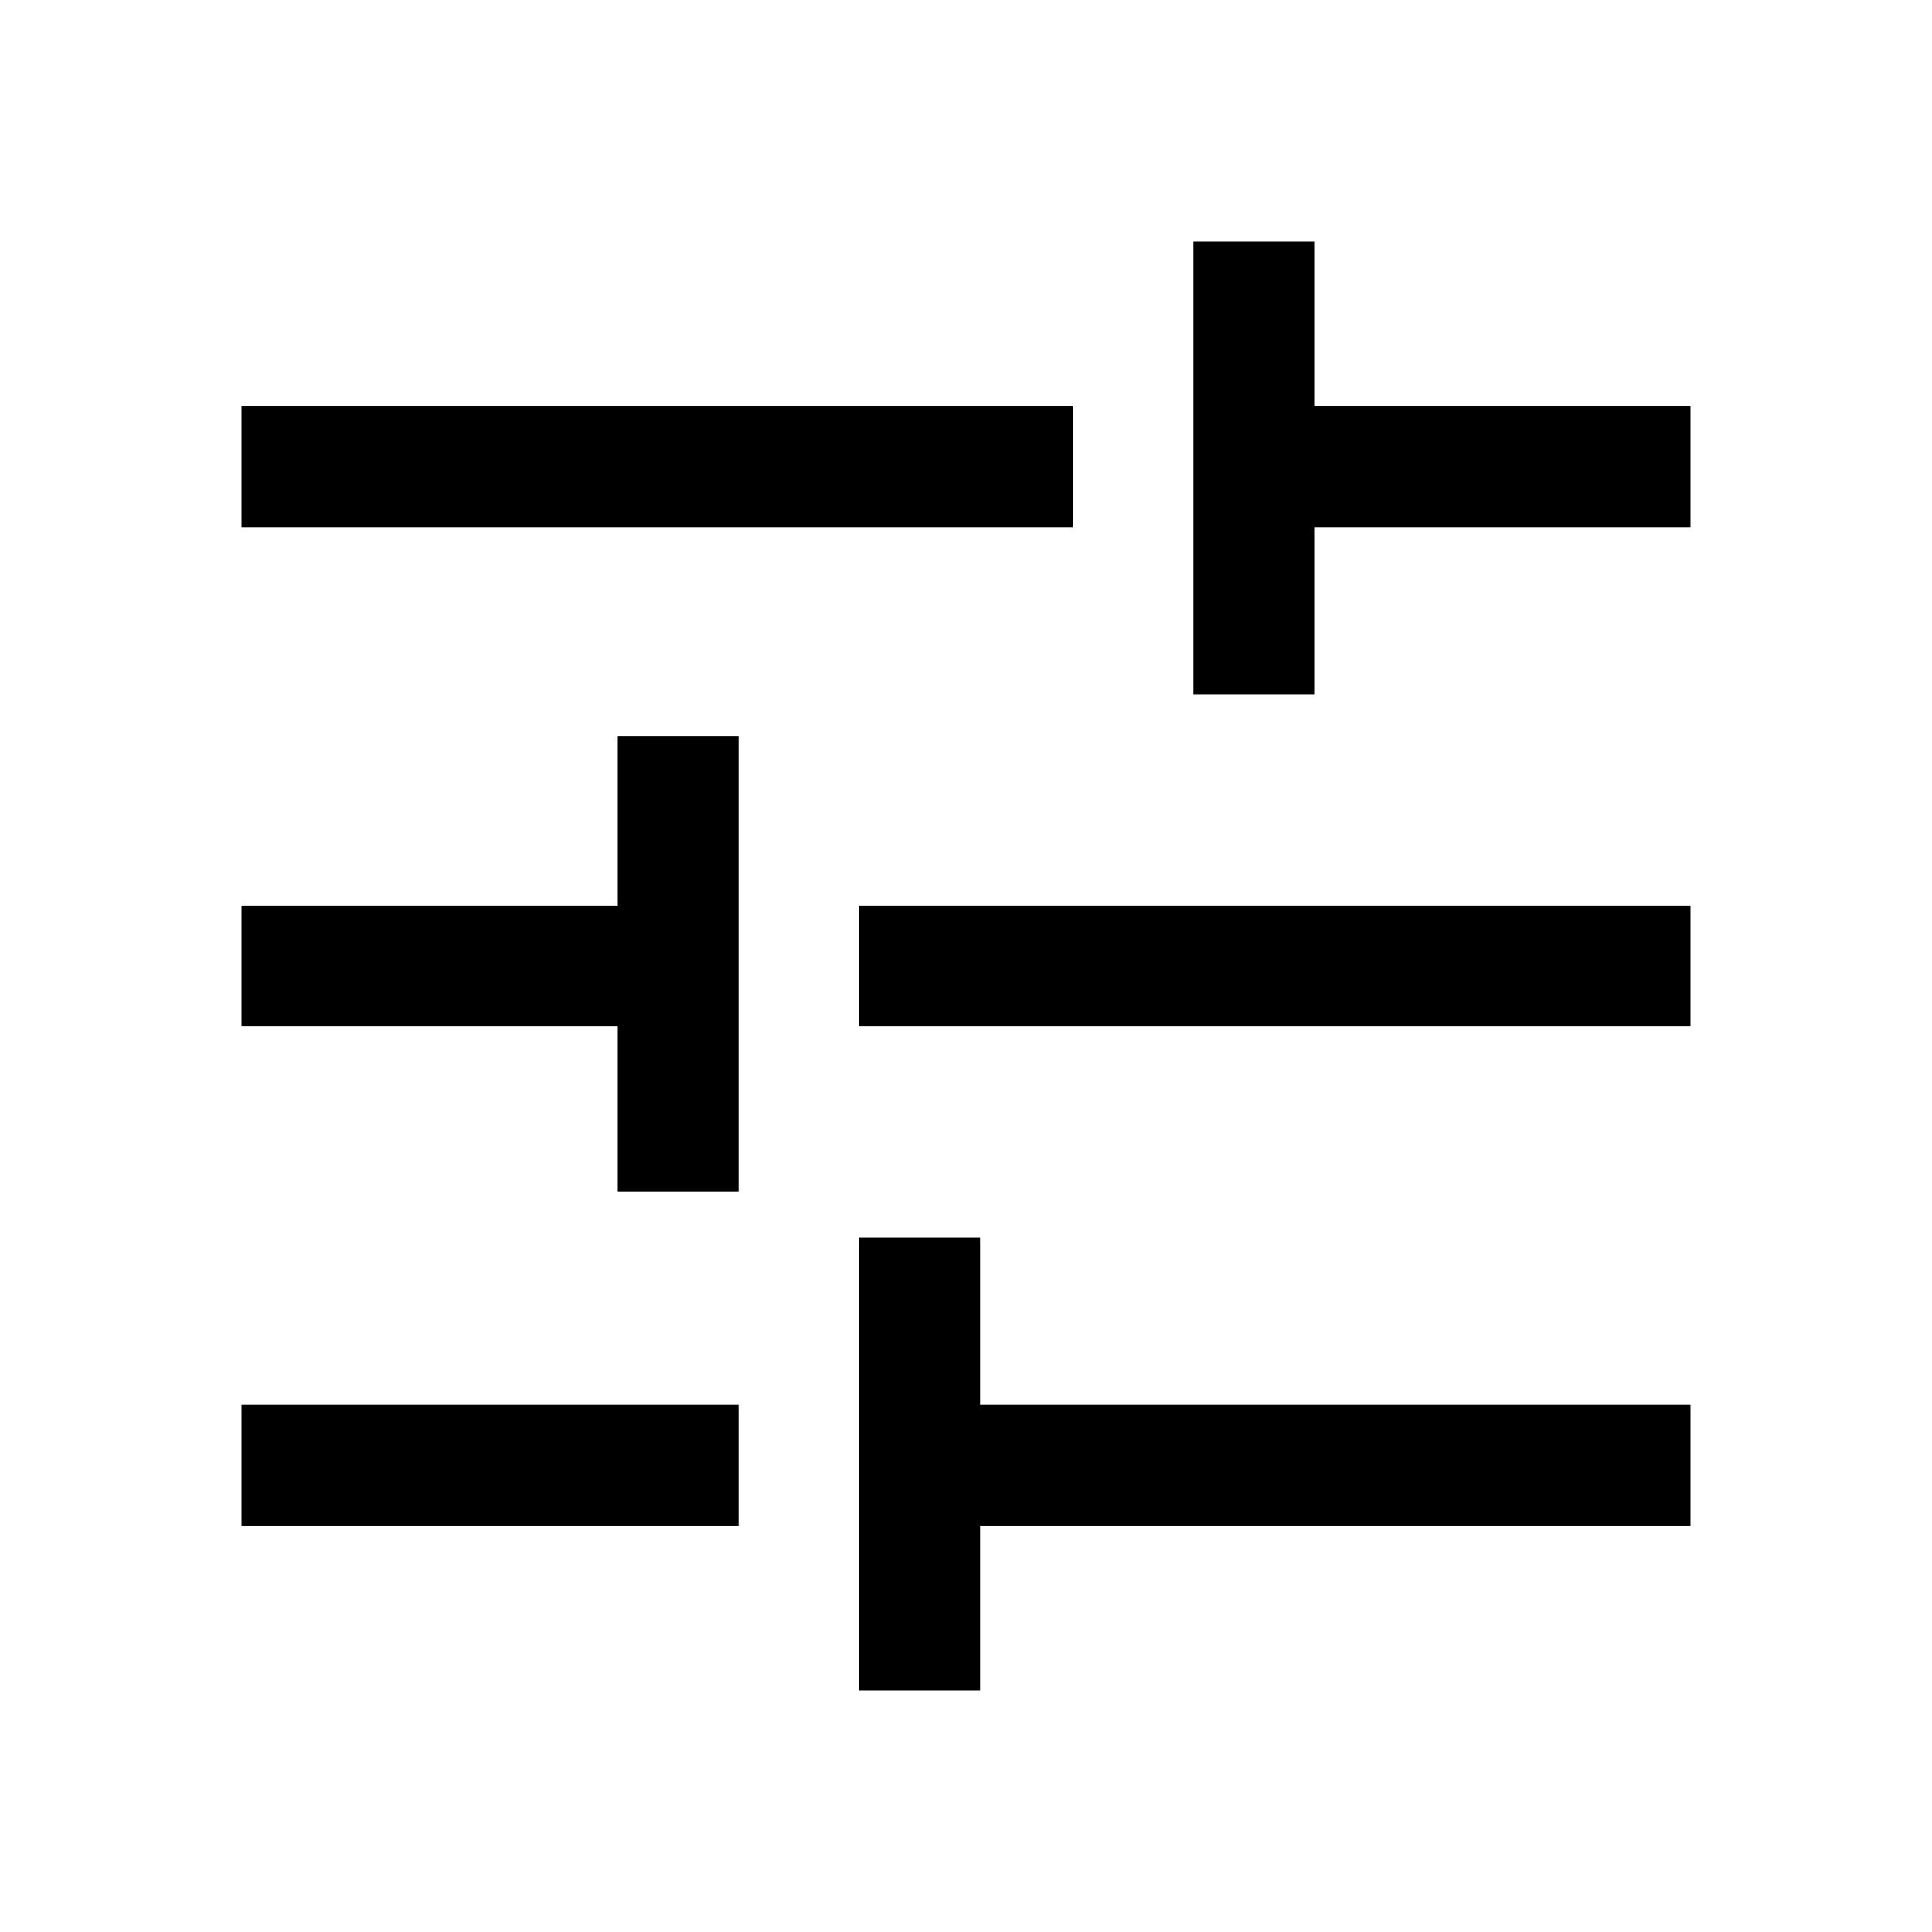
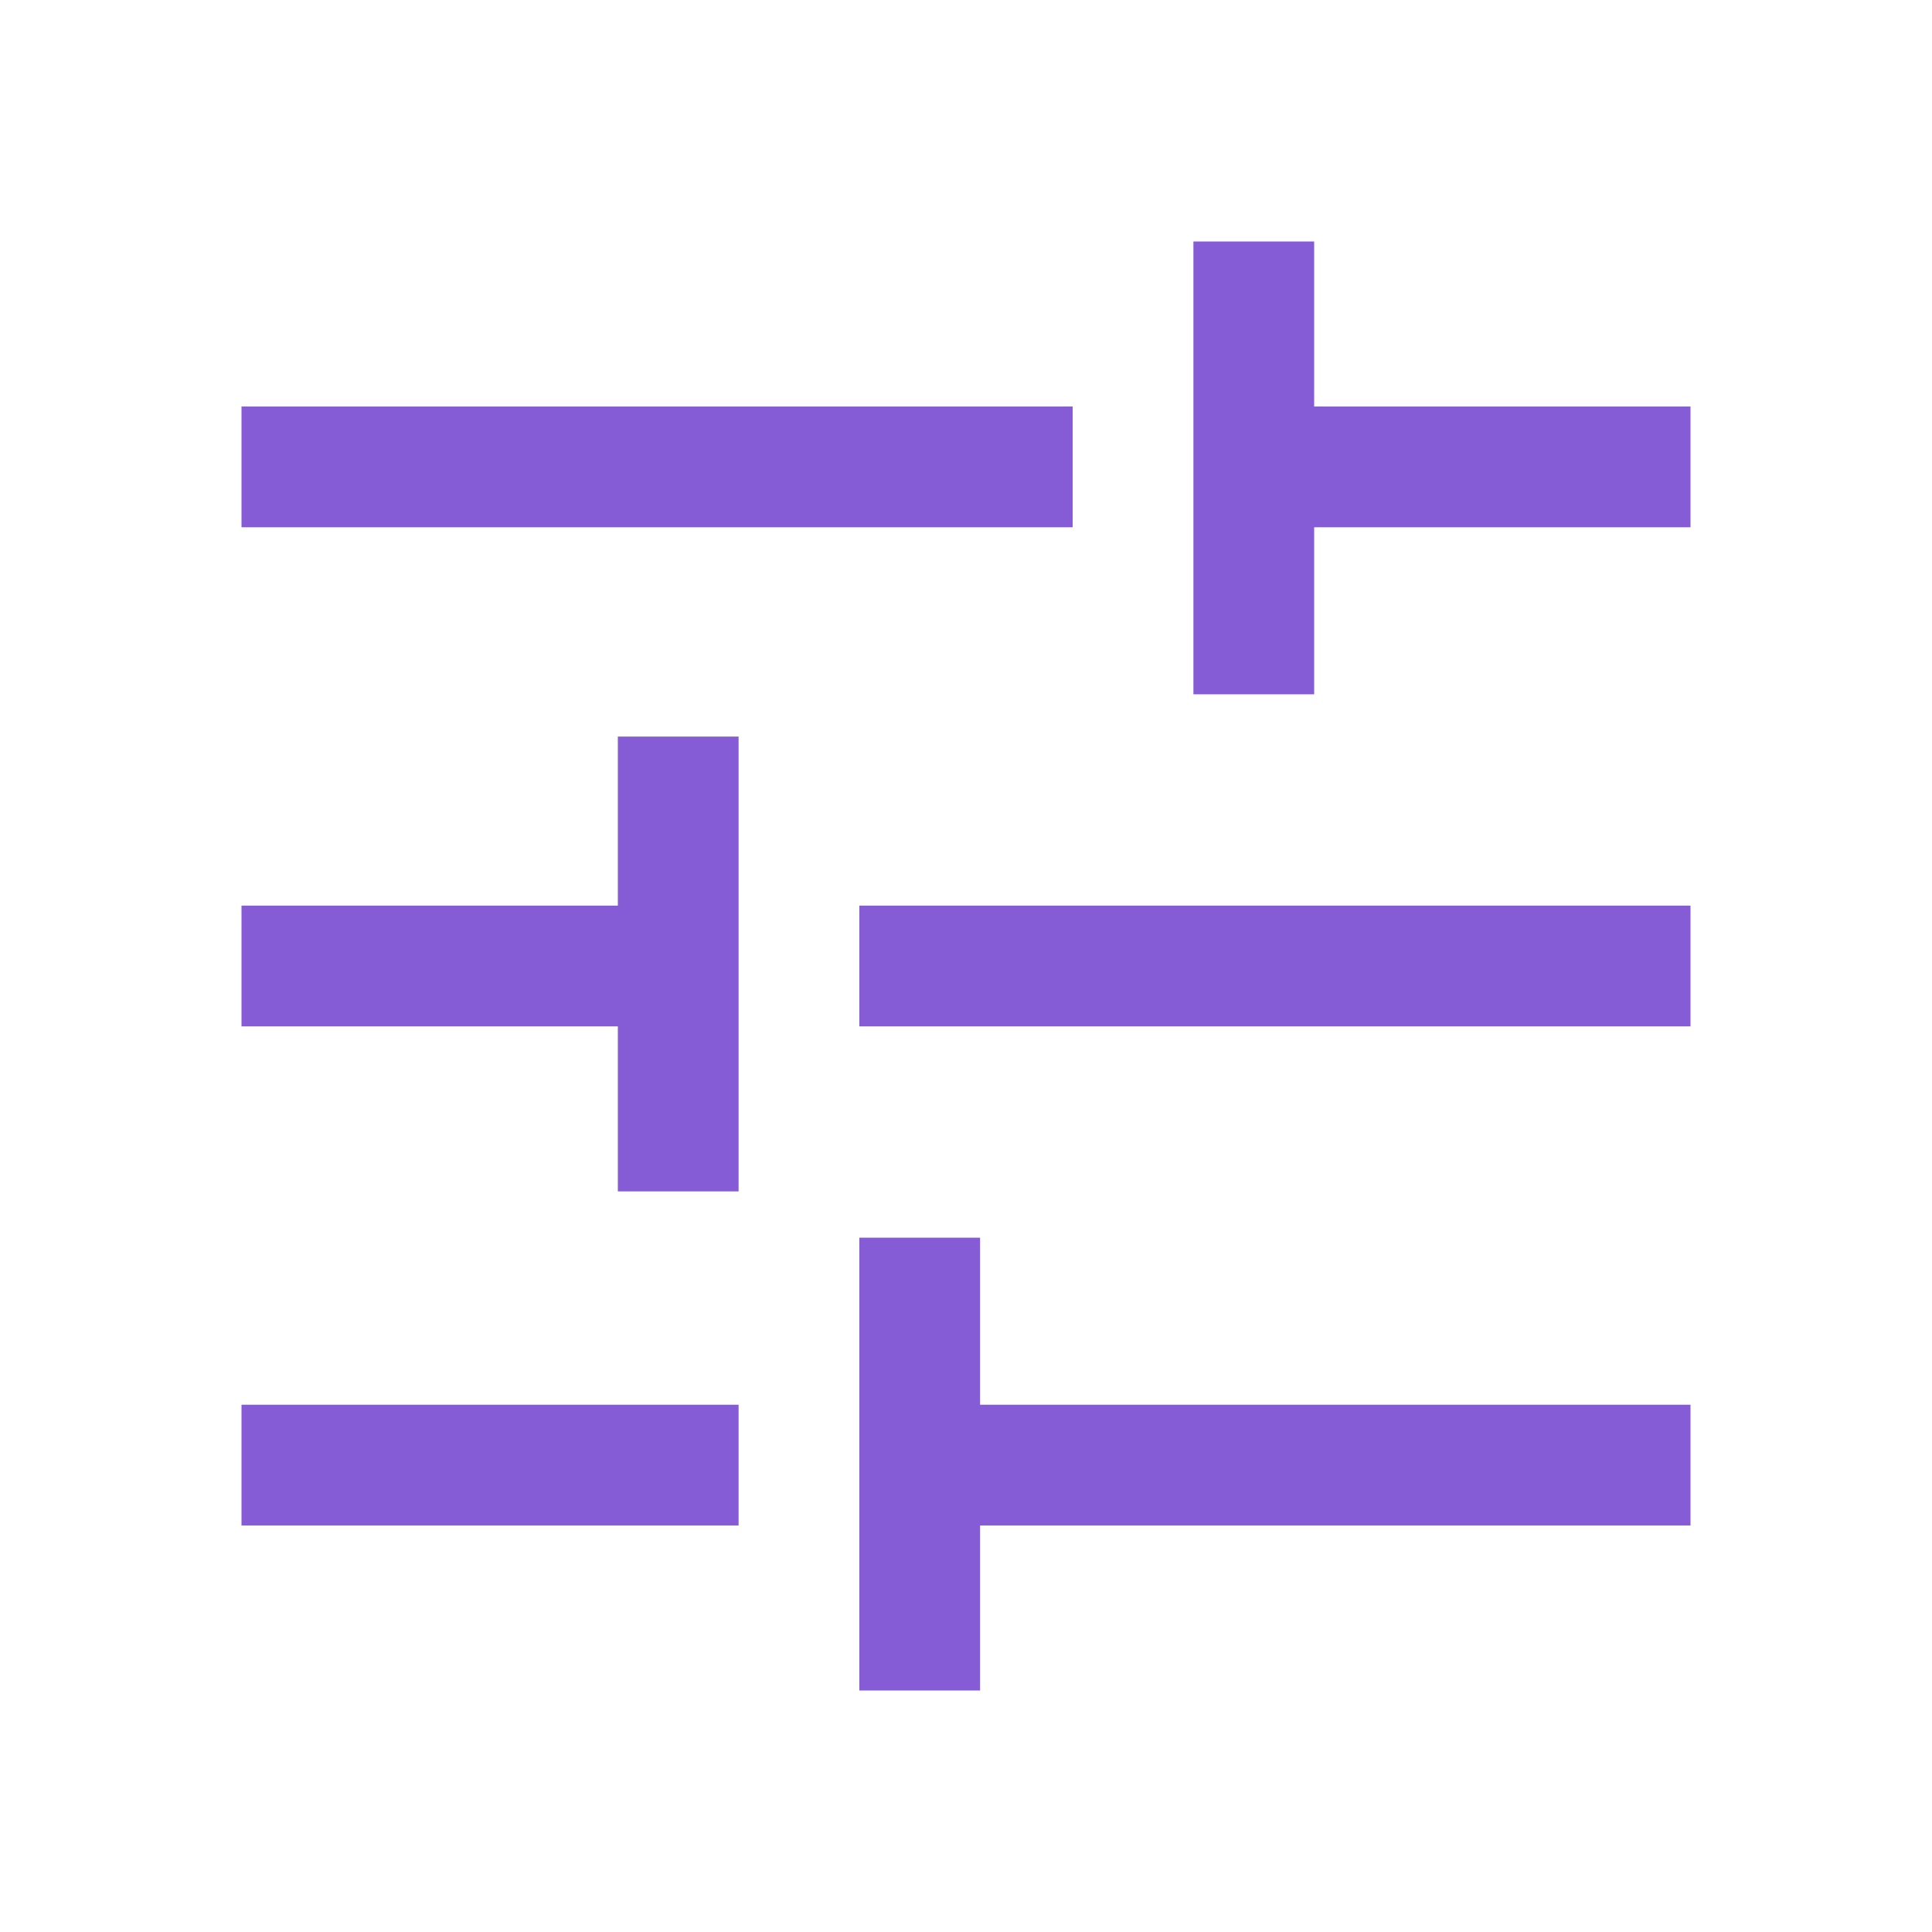
<svg xmlns="http://www.w3.org/2000/svg" height="48" width="48">
-   <path d="M21.35 42V30.75h3v4.15H42v3H24.35V42ZM6 37.9v-3h12.35v3Zm9.35-8.3v-4.1H6v-3h9.35v-4.2h3v11.3Zm6-4.1v-3H42v3Zm8.3-8.25V6h3v4.1H42v3h-9.35v4.15ZM6 13.1v-3h20.65v3Z" />
+   <path fill="#855cd6" d="M21.35 42V30.75h3v4.15H42v3H24.35V42ZM6 37.9v-3h12.35v3Zm9.35-8.3v-4.1H6v-3h9.35v-4.2h3v11.3Zm6-4.1v-3H42v3Zm8.3-8.25V6h3v4.1H42v3h-9.35v4.15ZM6 13.1v-3h20.65v3Z" />
</svg>
